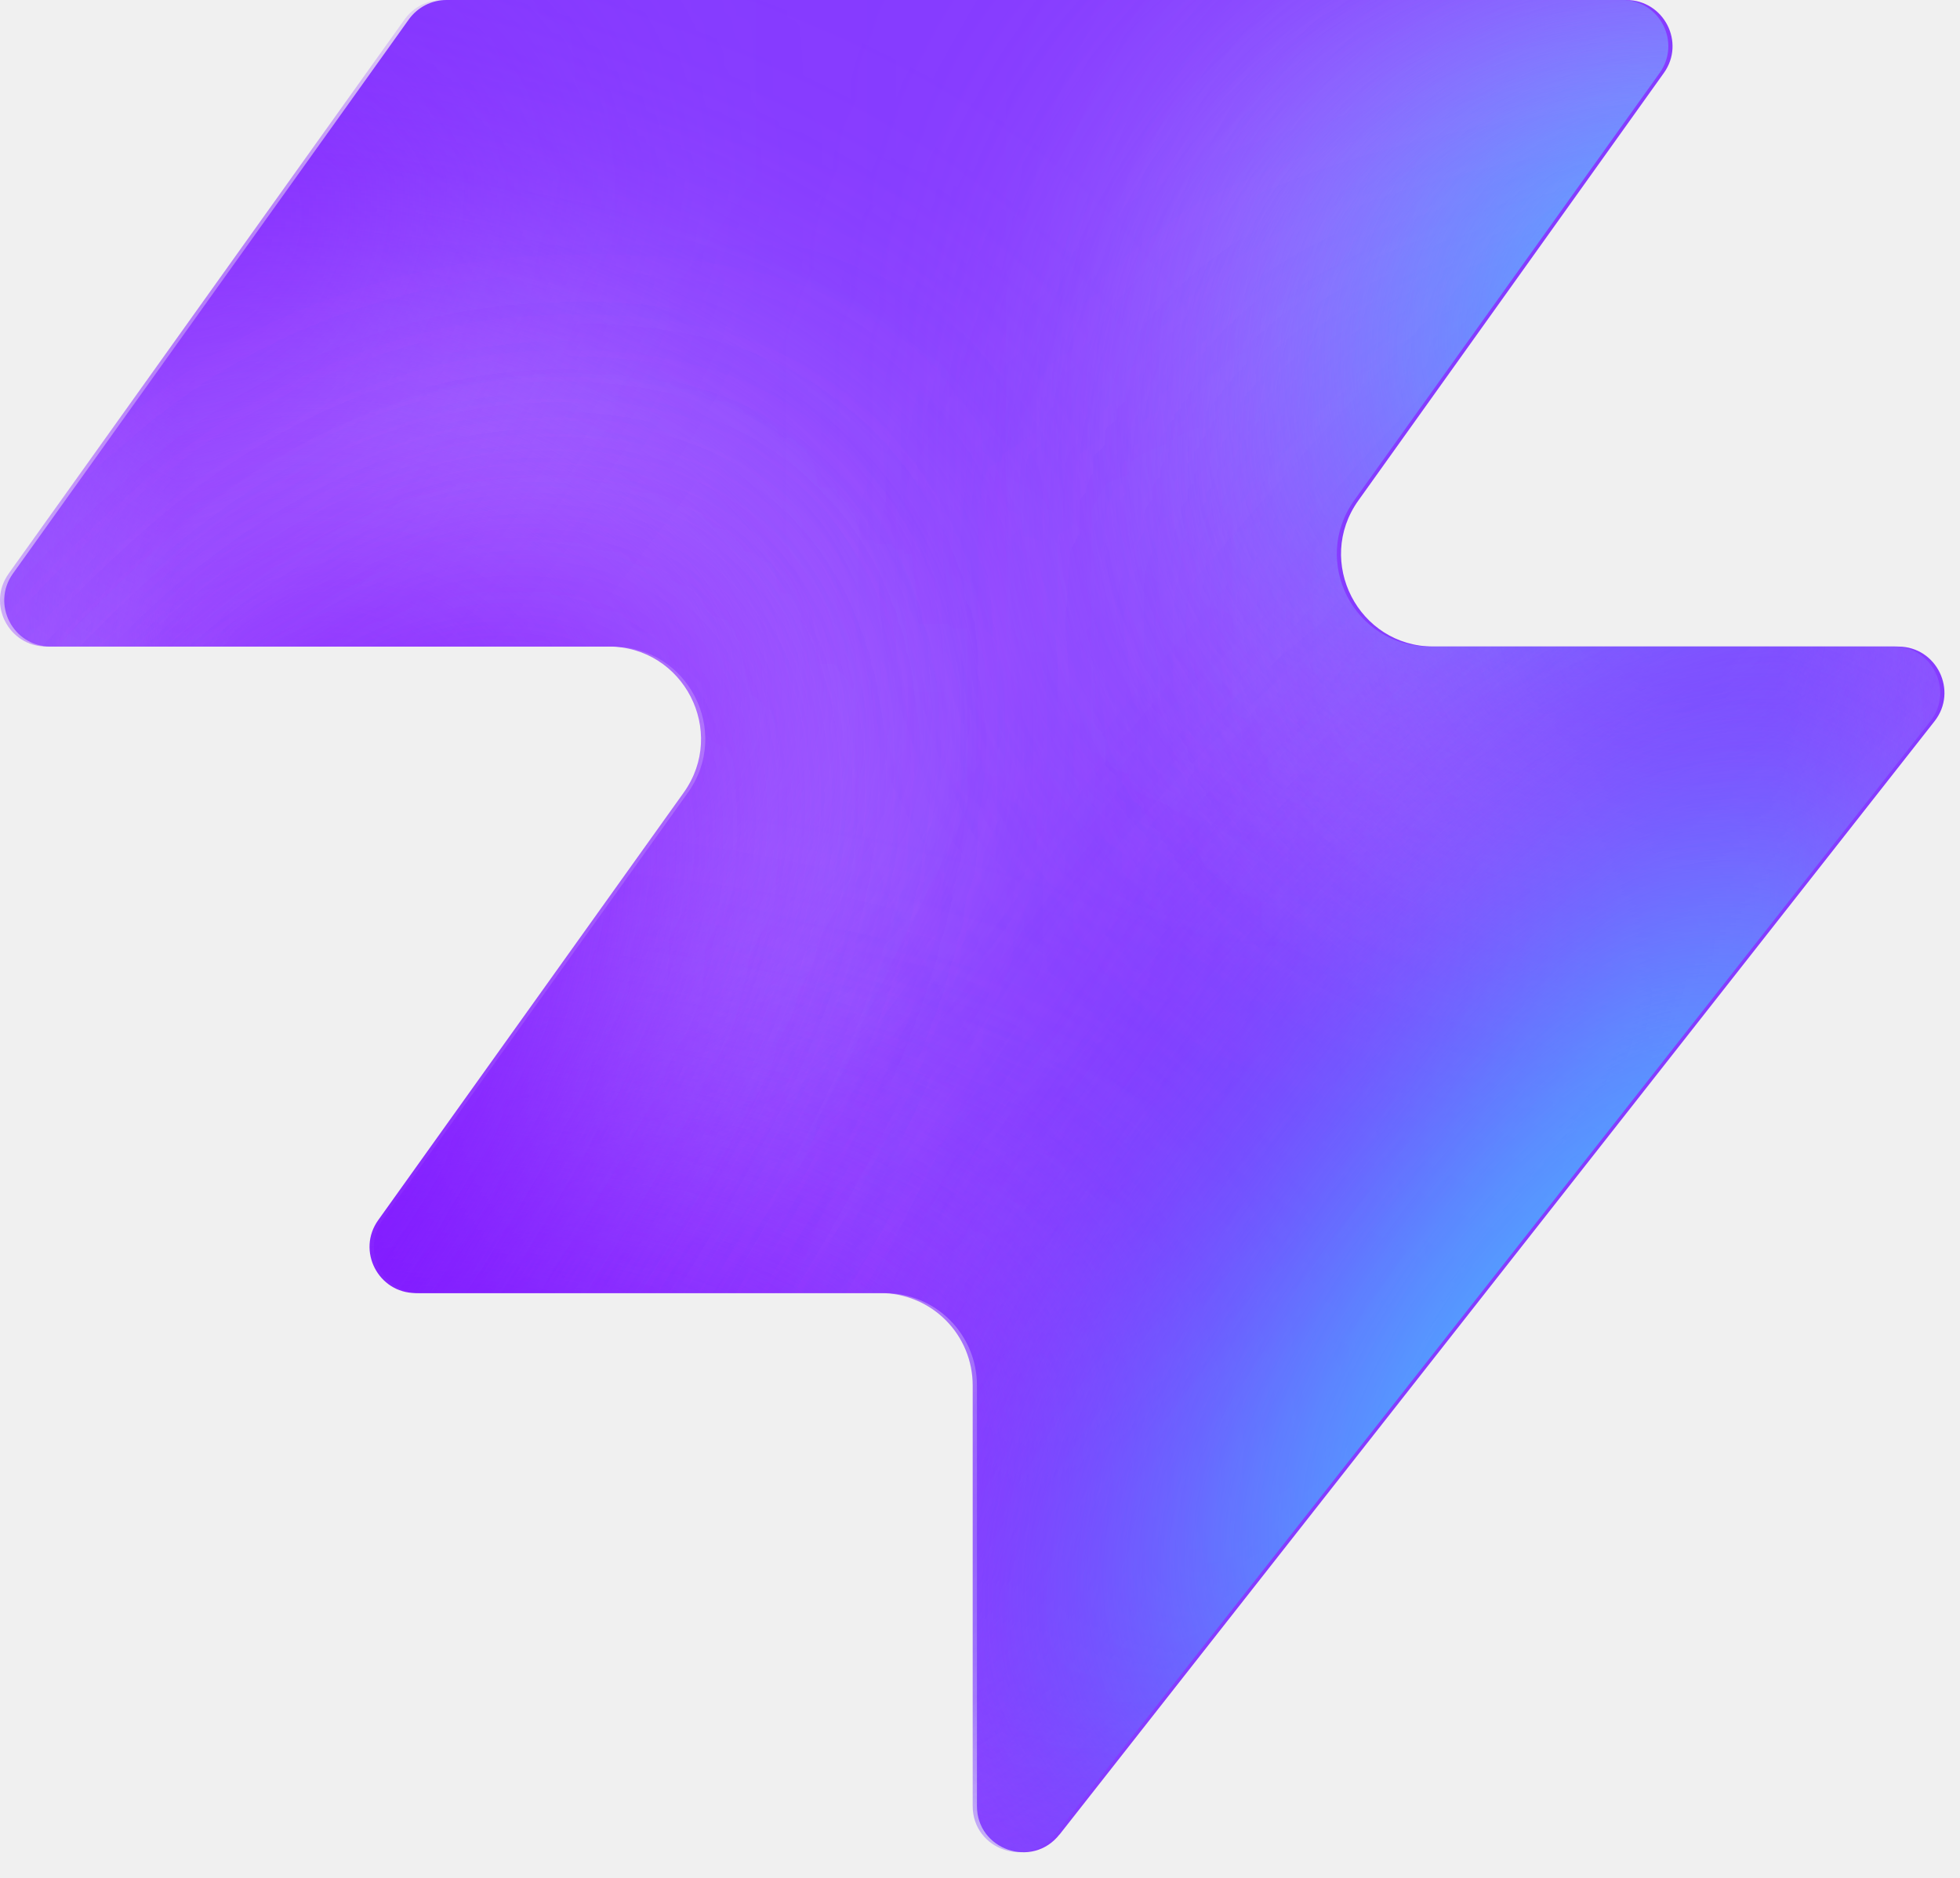
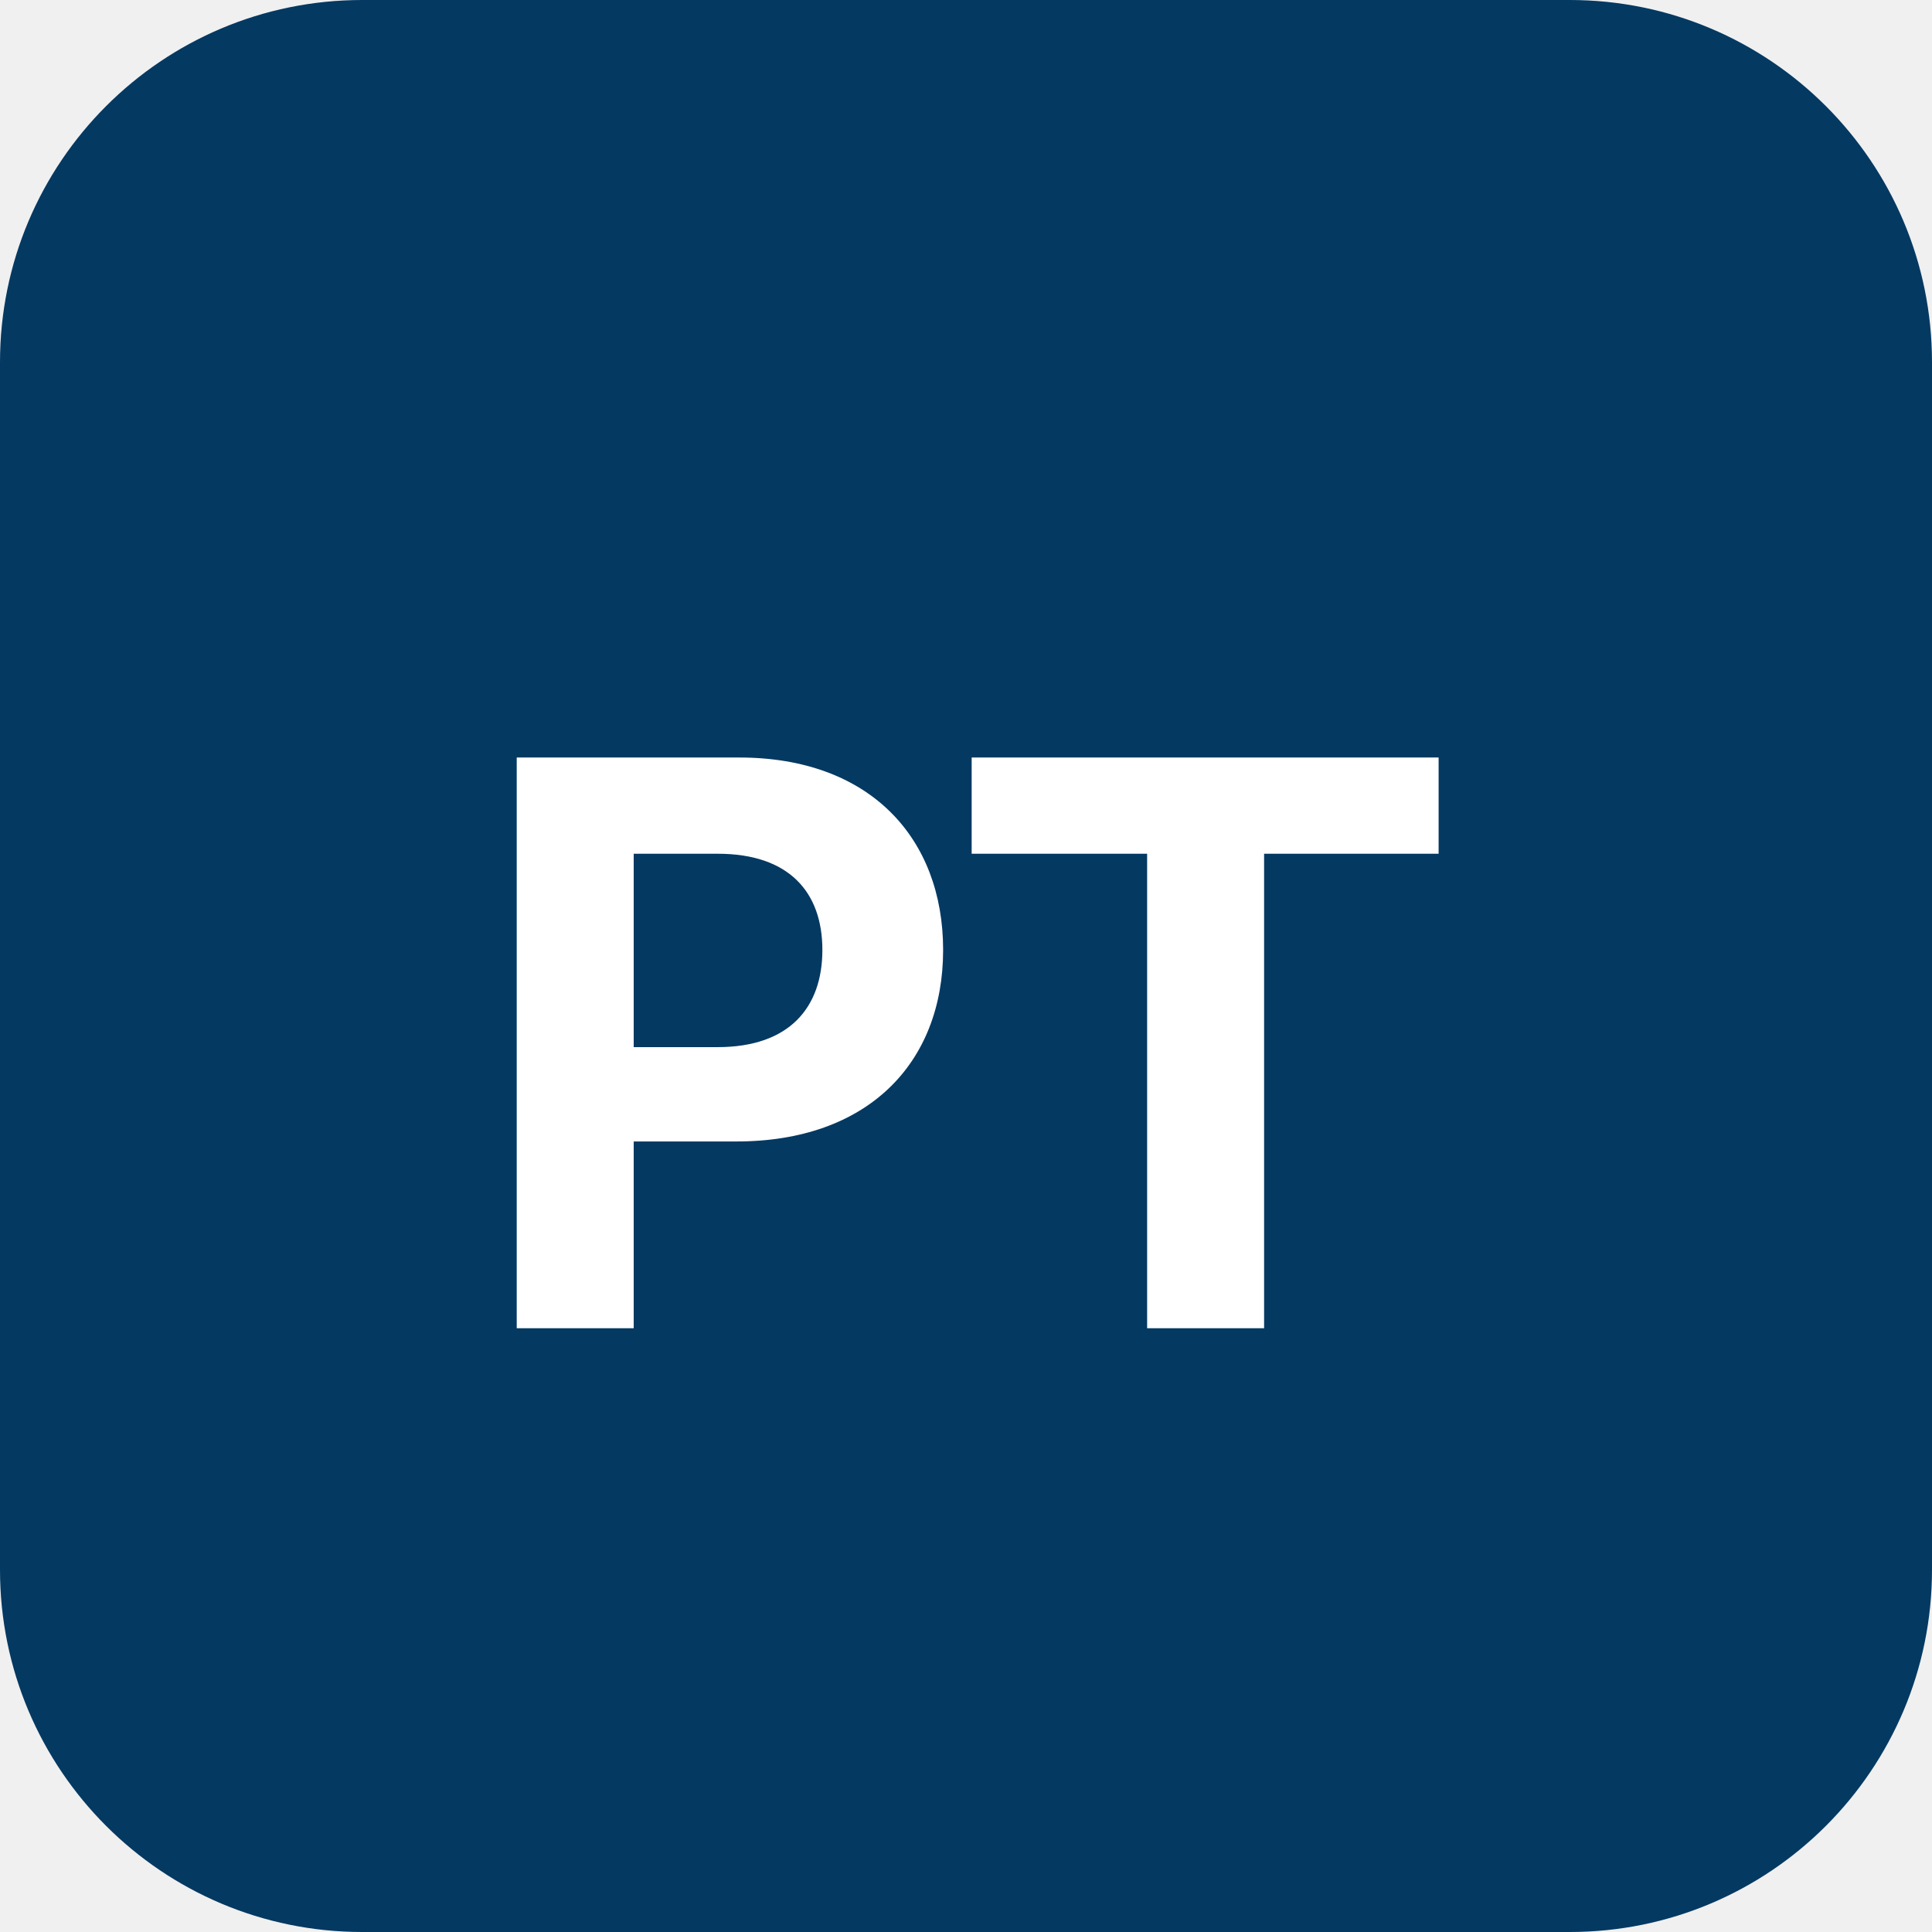
- <svg xmlns="http://www.w3.org/2000/svg" width="48" height="46" fill="none" viewBox="0 0 48 46">
-   <path fill="#863bff" d="M25.946 44.938c-.664.845-2.021.375-2.021-.698V33.937a2.26 2.26 0 0 0-2.262-2.262H10.287c-.92 0-1.456-1.04-.92-1.788l7.48-10.471c1.07-1.497 0-3.578-1.842-3.578H1.237c-.92 0-1.456-1.04-.92-1.788L10.013.474c.214-.297.556-.474.92-.474h28.894c.92 0 1.456 1.04.92 1.788l-7.48 10.471c-1.07 1.498 0 3.579 1.842 3.579h11.377c.943 0 1.473 1.088.89 1.83L25.947 44.94z" style="fill:#863bff;fill:color(display-p3 .525 .23 1);fill-opacity:1" />
-   <mask id="a" width="48" height="46" x="0" y="0" maskUnits="userSpaceOnUse" style="mask-type:alpha">
-     <path fill="#000" d="M25.842 44.938c-.664.844-2.021.375-2.021-.698V33.937a2.26 2.26 0 0 0-2.262-2.262H10.183c-.92 0-1.456-1.04-.92-1.788l7.48-10.471c1.07-1.498 0-3.579-1.842-3.579H1.133c-.92 0-1.456-1.04-.92-1.787L9.91.473c.214-.297.556-.474.92-.474h28.894c.92 0 1.456 1.04.92 1.788l-7.48 10.471c-1.07 1.498 0 3.578 1.842 3.578h11.377c.943 0 1.473 1.088.89 1.832L25.843 44.94z" style="fill:#000;fill-opacity:1" />
-   </mask>
-   <g mask="url(#a)">
-     <g filter="url(#b)">
-       <ellipse cx="5.508" cy="14.704" fill="#ede6ff" rx="5.508" ry="14.704" style="fill:#ede6ff;fill:color(display-p3 .927 .903 1);fill-opacity:1" transform="matrix(.00324 1 1 -.00324 -4.47 31.516)" />
-     </g>
-     <g filter="url(#c)">
-       <ellipse cx="10.399" cy="29.851" fill="#ede6ff" rx="10.399" ry="29.851" style="fill:#ede6ff;fill:color(display-p3 .927 .903 1);fill-opacity:1" transform="matrix(.00324 1 1 -.00324 -39.328 7.883)" />
-     </g>
-     <g filter="url(#d)">
-       <ellipse cx="5.508" cy="30.487" fill="#7e14ff" rx="5.508" ry="30.487" style="fill:#7e14ff;fill:color(display-p3 .492 .077 1);fill-opacity:1" transform="rotate(89.814 -25.913 -14.639)scale(1 -1)" />
-     </g>
-     <g filter="url(#e)">
-       <ellipse cx="5.508" cy="30.599" fill="#7e14ff" rx="5.508" ry="30.599" style="fill:#7e14ff;fill:color(display-p3 .492 .077 1);fill-opacity:1" transform="rotate(89.814 -32.644 -3.334)scale(1 -1)" />
-     </g>
-     <g filter="url(#f)">
-       <ellipse cx="5.508" cy="30.599" fill="#7e14ff" rx="5.508" ry="30.599" style="fill:#7e14ff;fill:color(display-p3 .492 .077 1);fill-opacity:1" transform="matrix(.00324 1 1 -.00324 -34.34 30.47)" />
-     </g>
-     <g filter="url(#g)">
-       <ellipse cx="14.072" cy="22.078" fill="#ede6ff" rx="14.072" ry="22.078" style="fill:#ede6ff;fill:color(display-p3 .927 .903 1);fill-opacity:1" transform="rotate(93.35 24.506 48.493)scale(-1 1)" />
-     </g>
-     <g filter="url(#h)">
-       <ellipse cx="3.47" cy="21.501" fill="#7e14ff" rx="3.47" ry="21.501" style="fill:#7e14ff;fill:color(display-p3 .492 .077 1);fill-opacity:1" transform="rotate(89.009 28.708 47.59)scale(-1 1)" />
-     </g>
-     <g filter="url(#i)">
-       <ellipse cx="3.47" cy="21.501" fill="#7e14ff" rx="3.47" ry="21.501" style="fill:#7e14ff;fill:color(display-p3 .492 .077 1);fill-opacity:1" transform="rotate(89.009 28.708 47.59)scale(-1 1)" />
-     </g>
-     <g filter="url(#j)">
-       <ellipse cx=".387" cy="8.972" fill="#7e14ff" rx="4.407" ry="29.108" style="fill:#7e14ff;fill:color(display-p3 .492 .077 1);fill-opacity:1" transform="rotate(39.51 .387 8.972)" />
-     </g>
-     <g filter="url(#k)">
-       <ellipse cx="47.523" cy="-6.092" fill="#7e14ff" rx="4.407" ry="29.108" style="fill:#7e14ff;fill:color(display-p3 .492 .077 1);fill-opacity:1" transform="rotate(37.892 47.523 -6.092)" />
-     </g>
-     <g filter="url(#l)">
-       <ellipse cx="41.412" cy="6.333" fill="#47bfff" rx="5.971" ry="9.665" style="fill:#47bfff;fill:color(display-p3 .28 .748 1);fill-opacity:1" transform="rotate(37.892 41.412 6.333)" />
-     </g>
-     <g filter="url(#m)">
-       <ellipse cx="-1.879" cy="38.332" fill="#7e14ff" rx="4.407" ry="29.108" style="fill:#7e14ff;fill:color(display-p3 .492 .077 1);fill-opacity:1" transform="rotate(37.892 -1.88 38.332)" />
-     </g>
-     <g filter="url(#n)">
-       <ellipse cx="-1.879" cy="38.332" fill="#7e14ff" rx="4.407" ry="29.108" style="fill:#7e14ff;fill:color(display-p3 .492 .077 1);fill-opacity:1" transform="rotate(37.892 -1.88 38.332)" />
-     </g>
-     <g filter="url(#o)">
-       <ellipse cx="35.651" cy="29.907" fill="#7e14ff" rx="4.407" ry="29.108" style="fill:#7e14ff;fill:color(display-p3 .492 .077 1);fill-opacity:1" transform="rotate(37.892 35.651 29.907)" />
-     </g>
-     <g filter="url(#p)">
-       <ellipse cx="38.418" cy="32.4" fill="#47bfff" rx="5.971" ry="15.297" style="fill:#47bfff;fill:color(display-p3 .28 .748 1);fill-opacity:1" transform="rotate(37.892 38.418 32.4)" />
-     </g>
-   </g>
-   <defs>
-     <filter id="b" width="60.045" height="41.654" x="-19.77" y="16.149" color-interpolation-filters="sRGB" filterUnits="userSpaceOnUse">
-       <feFlood flood-opacity="0" result="BackgroundImageFix" />
-       <feBlend in="SourceGraphic" in2="BackgroundImageFix" result="shape" />
-       <feGaussianBlur result="effect1_foregroundBlur_2002_17158" stdDeviation="7.659" />
-     </filter>
-     <filter id="c" width="90.34" height="51.437" x="-54.613" y="-7.533" color-interpolation-filters="sRGB" filterUnits="userSpaceOnUse">
-       <feFlood flood-opacity="0" result="BackgroundImageFix" />
-       <feBlend in="SourceGraphic" in2="BackgroundImageFix" result="shape" />
-       <feGaussianBlur result="effect1_foregroundBlur_2002_17158" stdDeviation="7.659" />
-     </filter>
-     <filter id="d" width="79.355" height="29.4" x="-49.64" y="2.03" color-interpolation-filters="sRGB" filterUnits="userSpaceOnUse">
-       <feFlood flood-opacity="0" result="BackgroundImageFix" />
-       <feBlend in="SourceGraphic" in2="BackgroundImageFix" result="shape" />
-       <feGaussianBlur result="effect1_foregroundBlur_2002_17158" stdDeviation="4.596" />
-     </filter>
-     <filter id="e" width="79.579" height="29.4" x="-45.045" y="20.029" color-interpolation-filters="sRGB" filterUnits="userSpaceOnUse">
-       <feFlood flood-opacity="0" result="BackgroundImageFix" />
-       <feBlend in="SourceGraphic" in2="BackgroundImageFix" result="shape" />
-       <feGaussianBlur result="effect1_foregroundBlur_2002_17158" stdDeviation="4.596" />
-     </filter>
-     <filter id="f" width="79.579" height="29.4" x="-43.513" y="21.178" color-interpolation-filters="sRGB" filterUnits="userSpaceOnUse">
-       <feFlood flood-opacity="0" result="BackgroundImageFix" />
-       <feBlend in="SourceGraphic" in2="BackgroundImageFix" result="shape" />
-       <feGaussianBlur result="effect1_foregroundBlur_2002_17158" stdDeviation="4.596" />
-     </filter>
-     <filter id="g" width="74.749" height="58.852" x="15.756" y="-17.901" color-interpolation-filters="sRGB" filterUnits="userSpaceOnUse">
-       <feFlood flood-opacity="0" result="BackgroundImageFix" />
-       <feBlend in="SourceGraphic" in2="BackgroundImageFix" result="shape" />
-       <feGaussianBlur result="effect1_foregroundBlur_2002_17158" stdDeviation="7.659" />
-     </filter>
-     <filter id="h" width="61.377" height="25.362" x="23.548" y="2.284" color-interpolation-filters="sRGB" filterUnits="userSpaceOnUse">
-       <feFlood flood-opacity="0" result="BackgroundImageFix" />
-       <feBlend in="SourceGraphic" in2="BackgroundImageFix" result="shape" />
-       <feGaussianBlur result="effect1_foregroundBlur_2002_17158" stdDeviation="4.596" />
-     </filter>
-     <filter id="i" width="61.377" height="25.362" x="23.548" y="2.284" color-interpolation-filters="sRGB" filterUnits="userSpaceOnUse">
-       <feFlood flood-opacity="0" result="BackgroundImageFix" />
-       <feBlend in="SourceGraphic" in2="BackgroundImageFix" result="shape" />
-       <feGaussianBlur result="effect1_foregroundBlur_2002_17158" stdDeviation="4.596" />
-     </filter>
-     <filter id="j" width="56.045" height="63.649" x="-27.636" y="-22.853" color-interpolation-filters="sRGB" filterUnits="userSpaceOnUse">
-       <feFlood flood-opacity="0" result="BackgroundImageFix" />
-       <feBlend in="SourceGraphic" in2="BackgroundImageFix" result="shape" />
-       <feGaussianBlur result="effect1_foregroundBlur_2002_17158" stdDeviation="4.596" />
-     </filter>
-     <filter id="k" width="54.814" height="64.646" x="20.116" y="-38.415" color-interpolation-filters="sRGB" filterUnits="userSpaceOnUse">
-       <feFlood flood-opacity="0" result="BackgroundImageFix" />
-       <feBlend in="SourceGraphic" in2="BackgroundImageFix" result="shape" />
-       <feGaussianBlur result="effect1_foregroundBlur_2002_17158" stdDeviation="4.596" />
-     </filter>
-     <filter id="l" width="33.541" height="35.313" x="24.641" y="-11.323" color-interpolation-filters="sRGB" filterUnits="userSpaceOnUse">
-       <feFlood flood-opacity="0" result="BackgroundImageFix" />
-       <feBlend in="SourceGraphic" in2="BackgroundImageFix" result="shape" />
-       <feGaussianBlur result="effect1_foregroundBlur_2002_17158" stdDeviation="4.596" />
-     </filter>
-     <filter id="m" width="54.814" height="64.646" x="-29.286" y="6.009" color-interpolation-filters="sRGB" filterUnits="userSpaceOnUse">
-       <feFlood flood-opacity="0" result="BackgroundImageFix" />
-       <feBlend in="SourceGraphic" in2="BackgroundImageFix" result="shape" />
-       <feGaussianBlur result="effect1_foregroundBlur_2002_17158" stdDeviation="4.596" />
-     </filter>
-     <filter id="n" width="54.814" height="64.646" x="-29.286" y="6.009" color-interpolation-filters="sRGB" filterUnits="userSpaceOnUse">
-       <feFlood flood-opacity="0" result="BackgroundImageFix" />
-       <feBlend in="SourceGraphic" in2="BackgroundImageFix" result="shape" />
-       <feGaussianBlur result="effect1_foregroundBlur_2002_17158" stdDeviation="4.596" />
-     </filter>
-     <filter id="o" width="54.814" height="64.646" x="8.244" y="-2.416" color-interpolation-filters="sRGB" filterUnits="userSpaceOnUse">
-       <feFlood flood-opacity="0" result="BackgroundImageFix" />
-       <feBlend in="SourceGraphic" in2="BackgroundImageFix" result="shape" />
-       <feGaussianBlur result="effect1_foregroundBlur_2002_17158" stdDeviation="4.596" />
-     </filter>
-     <filter id="p" width="39.409" height="43.623" x="18.713" y="10.588" color-interpolation-filters="sRGB" filterUnits="userSpaceOnUse">
-       <feFlood flood-opacity="0" result="BackgroundImageFix" />
-       <feBlend in="SourceGraphic" in2="BackgroundImageFix" result="shape" />
-       <feGaussianBlur result="effect1_foregroundBlur_2002_17158" stdDeviation="4.596" />
-     </filter>
-   </defs>
+ <svg xmlns="http://www.w3.org/2000/svg" viewBox="0 0 32 32">
+   <rect width="32" height="32" rx="6" fill="#043962" />
+   <text x="16" y="22" font-family="system-ui, -apple-system, sans-serif" font-size="13" font-weight="700" fill="#ffffff" text-anchor="middle" letter-spacing="-0.5">PT</text>
</svg>
